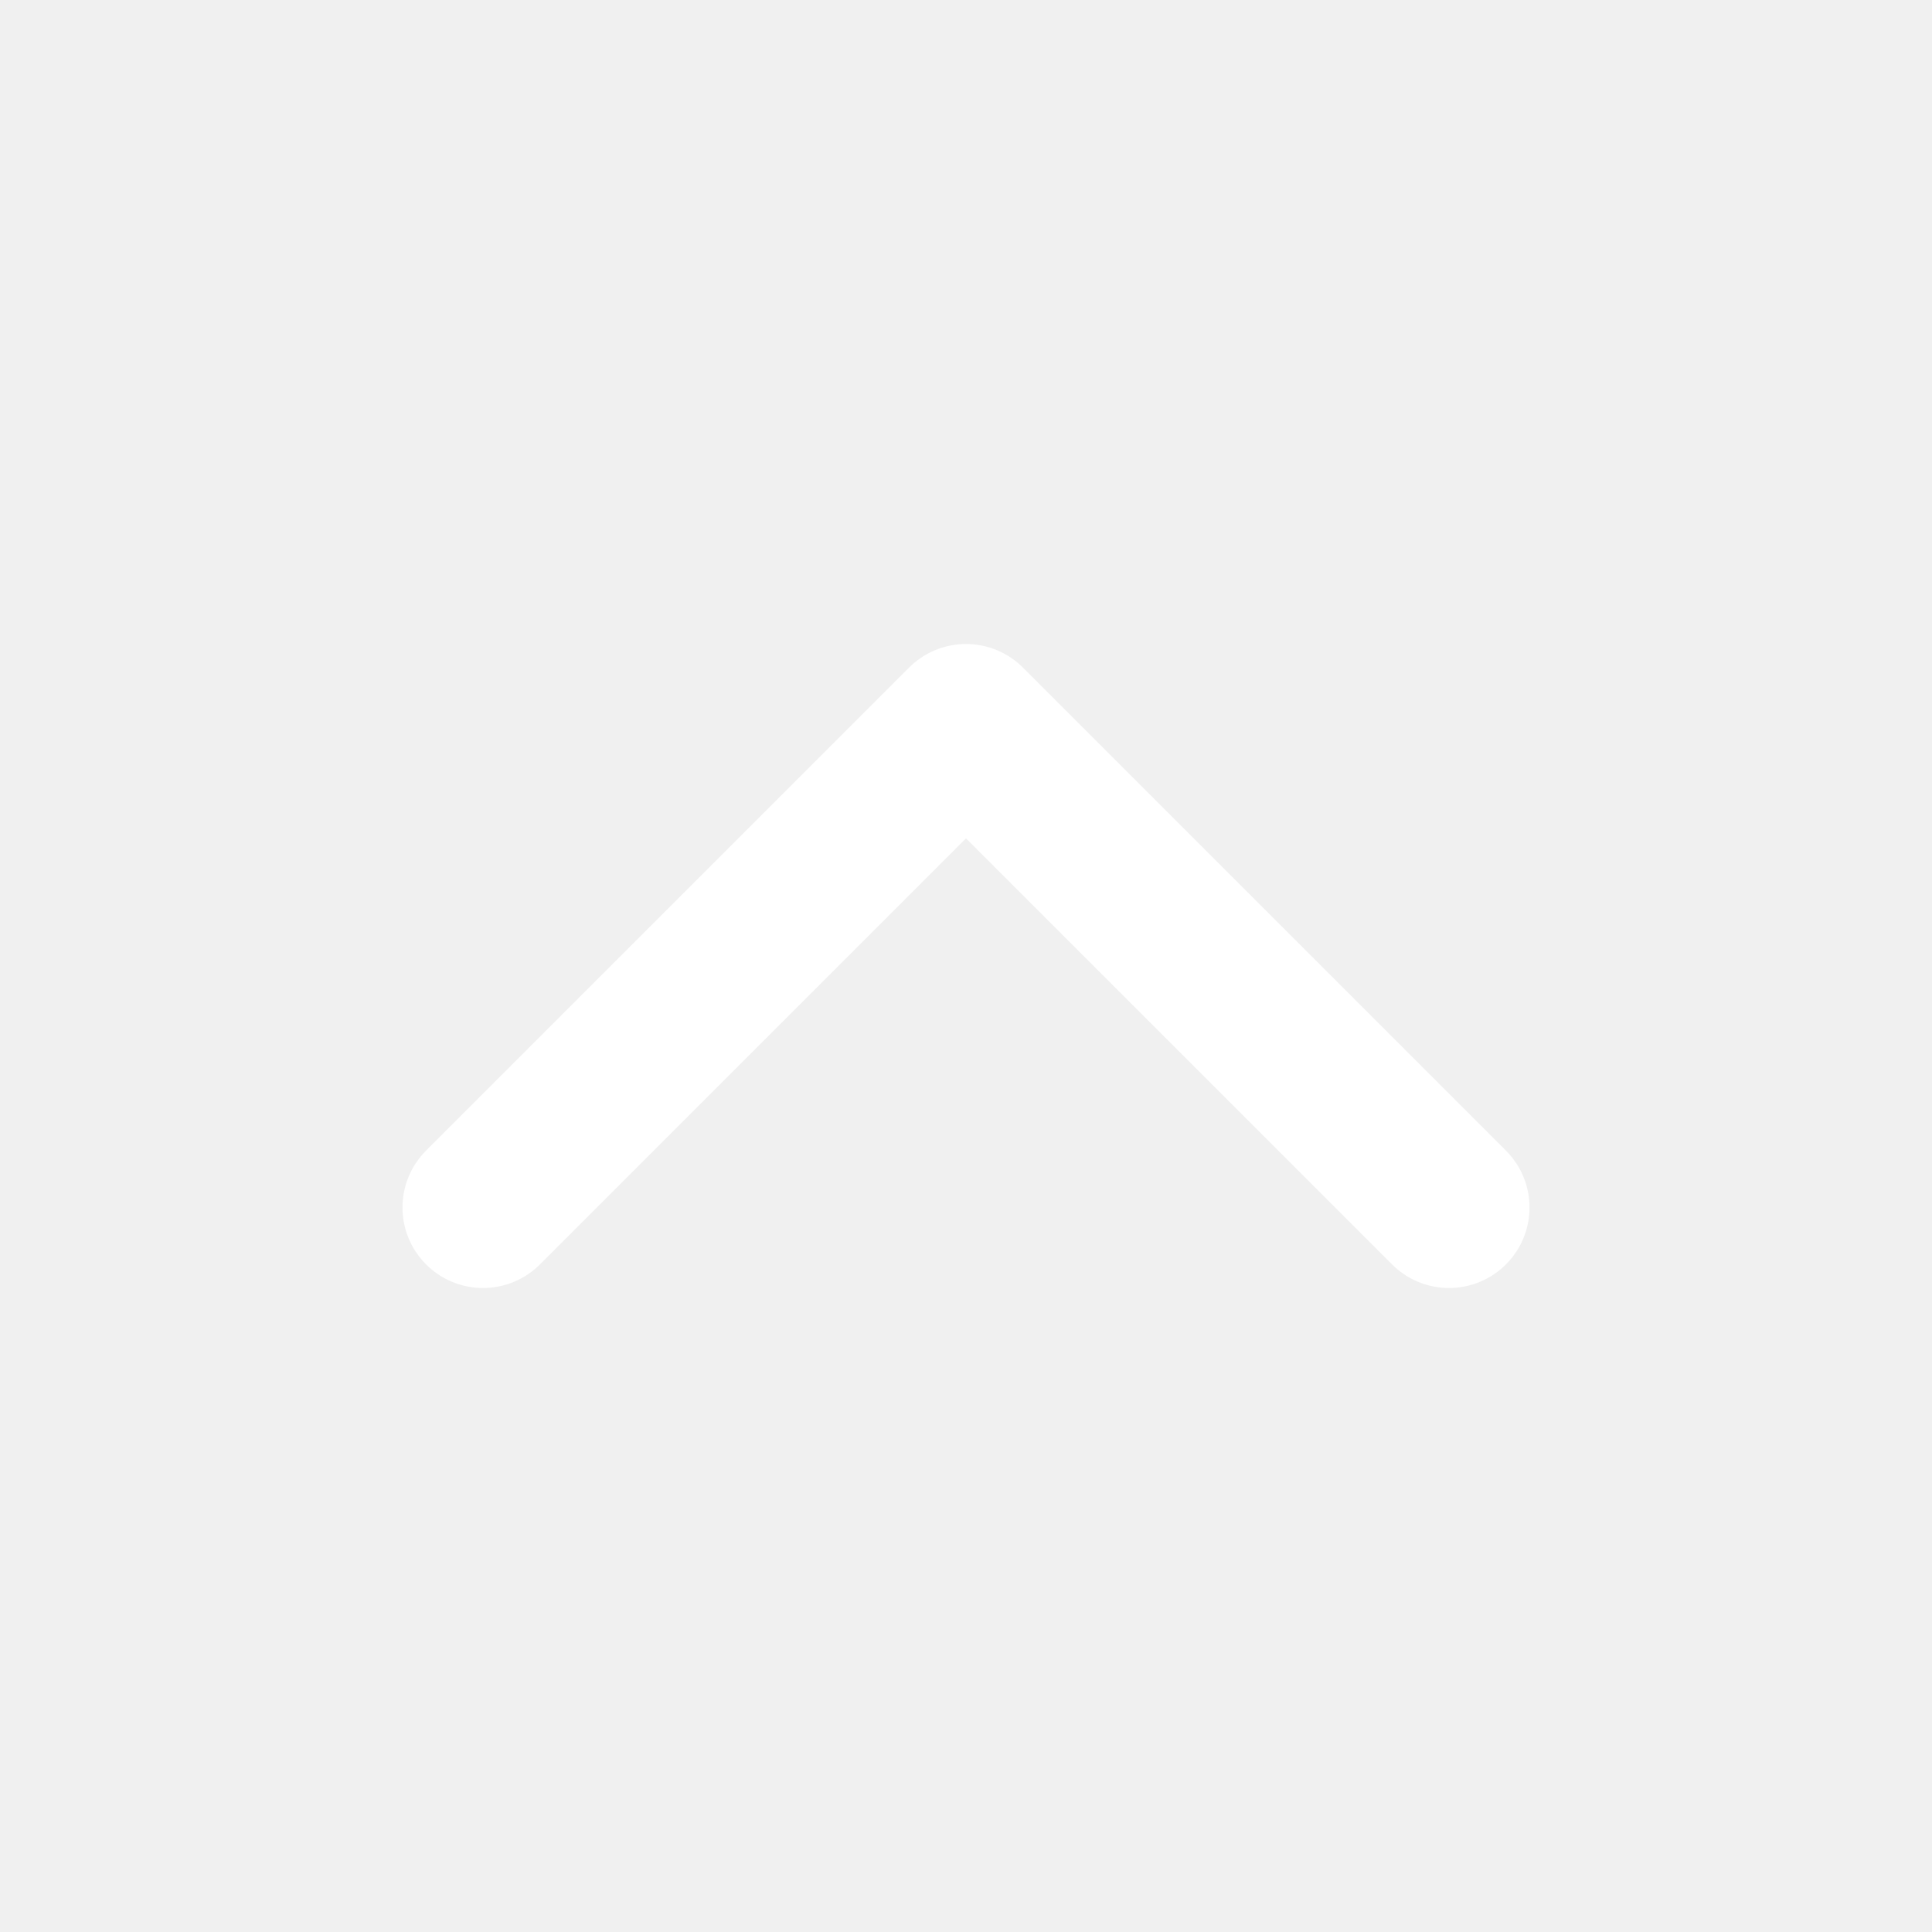
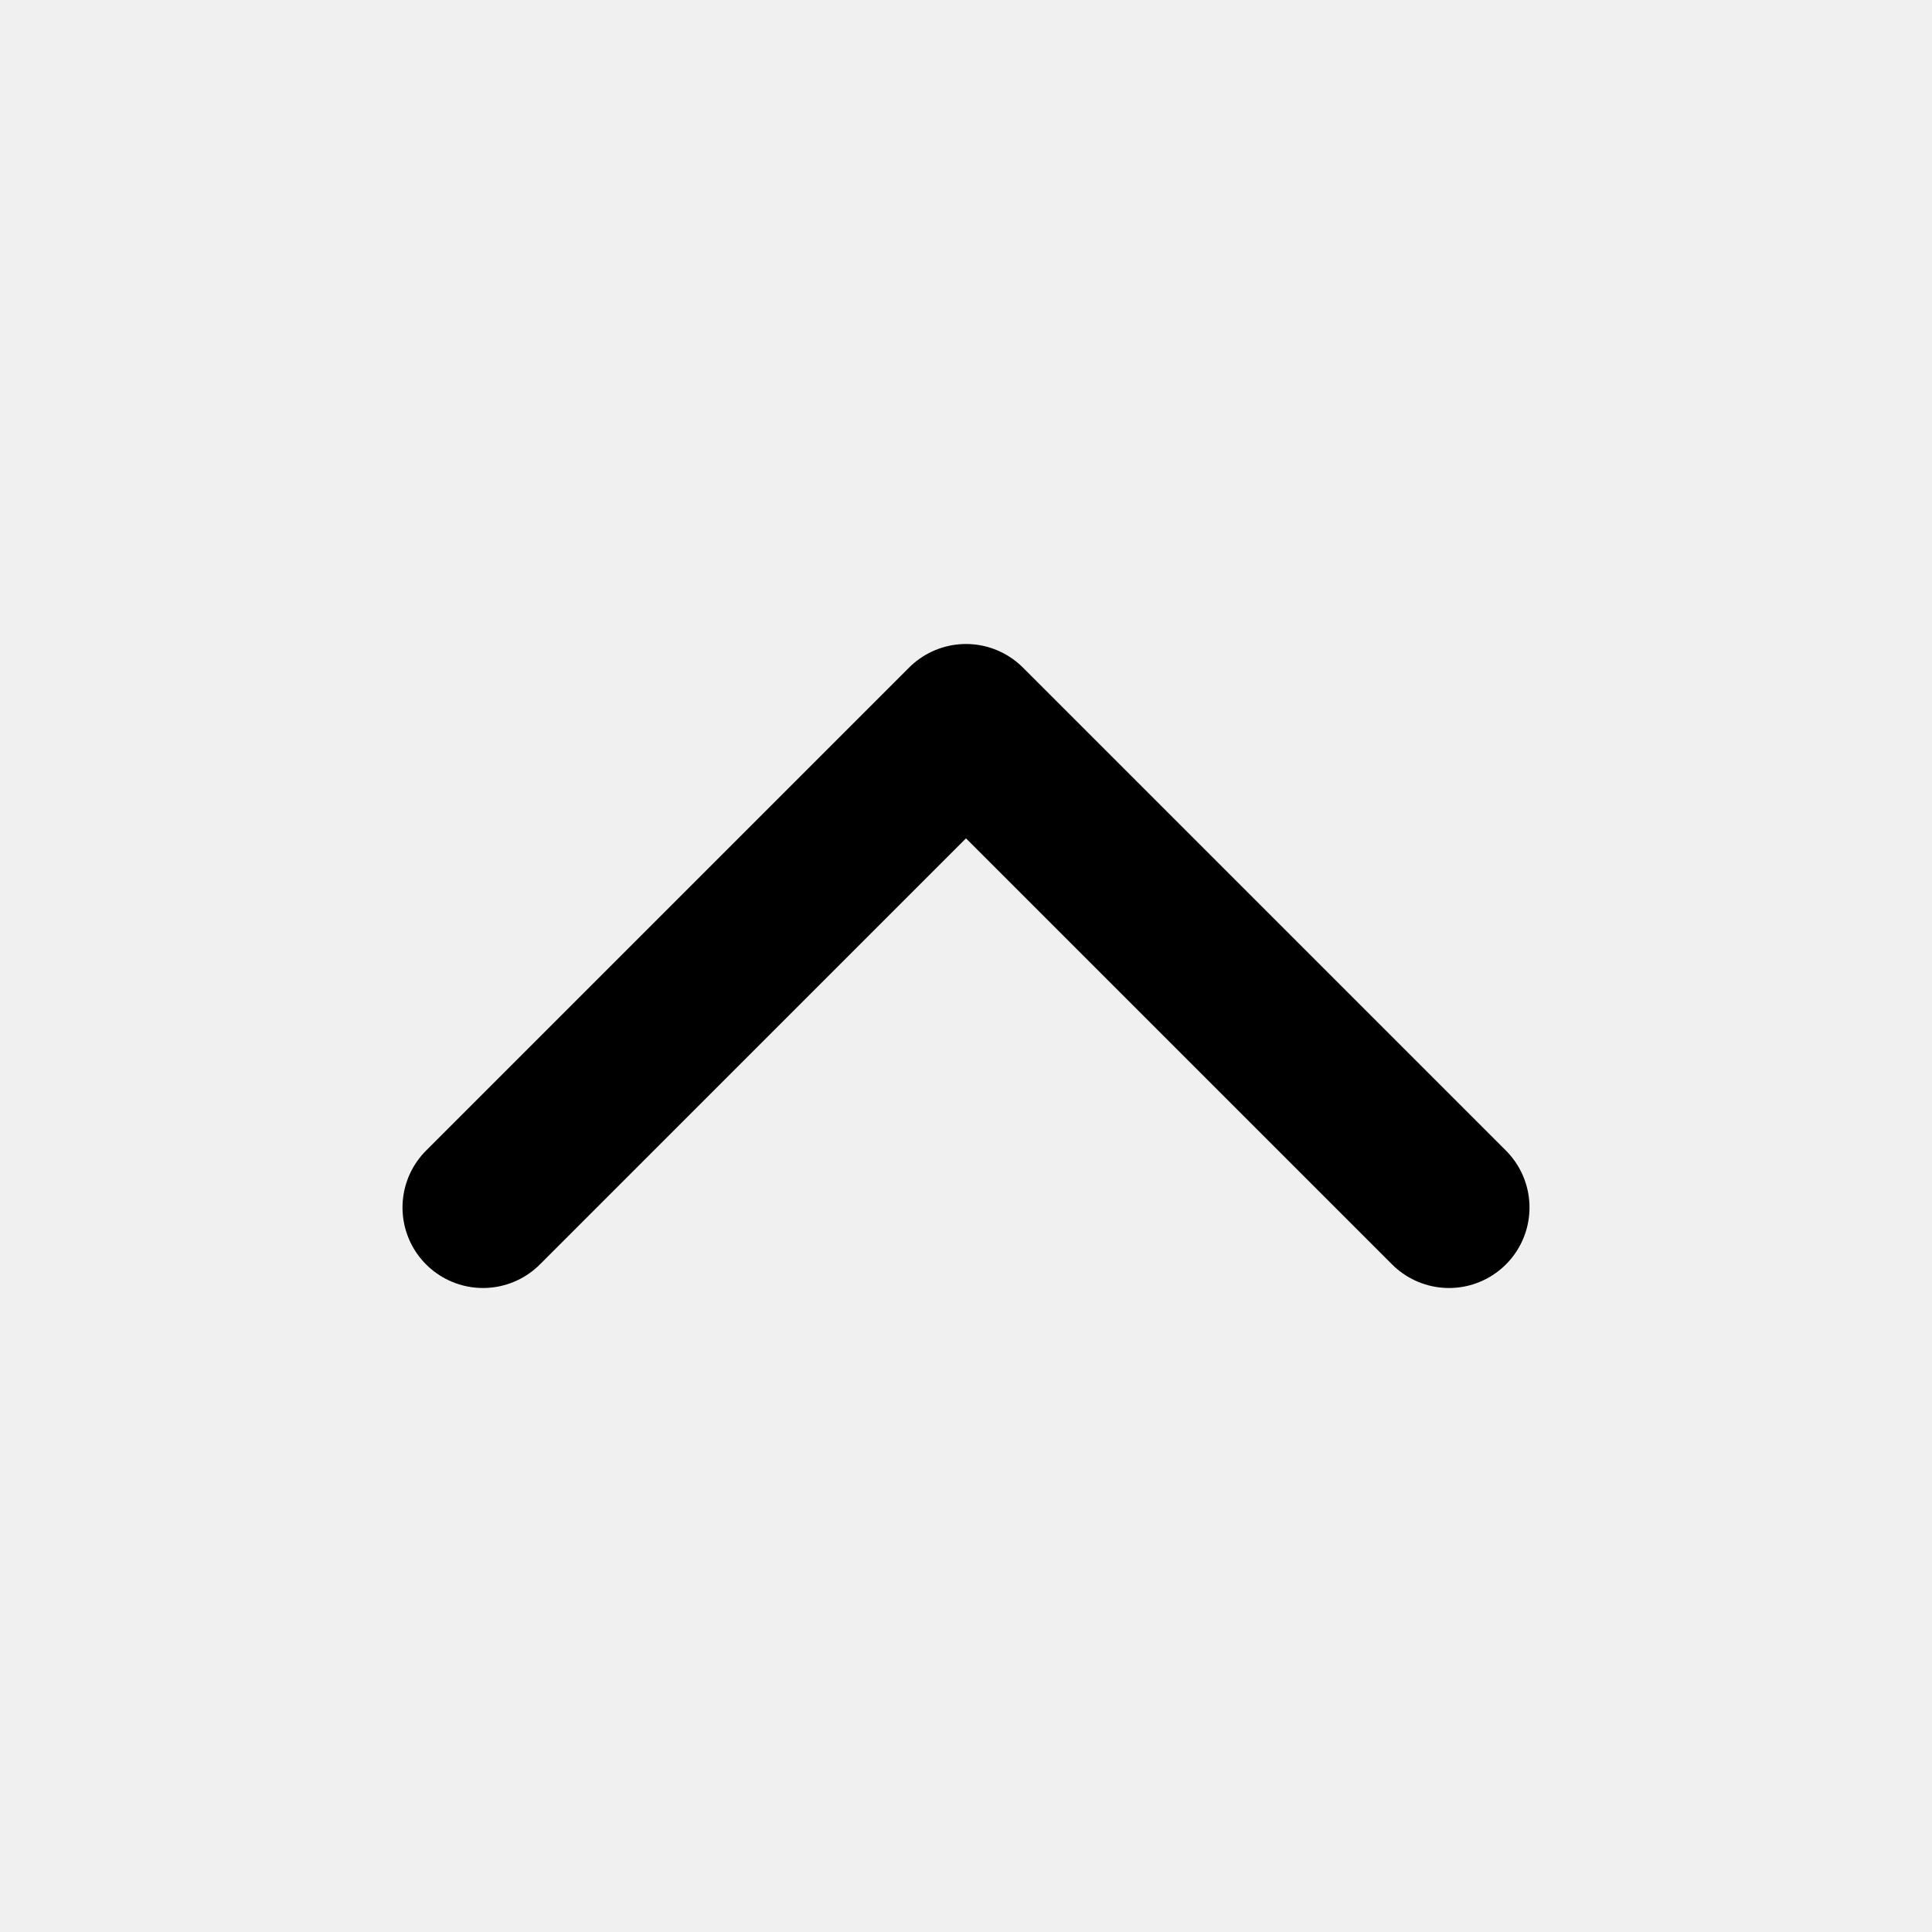
- <svg xmlns="http://www.w3.org/2000/svg" width="24" height="24" viewBox="0 0 24 24" fill="none" stroke="white" stroke-width="2" stroke-linecap="round" stroke-linejoin="round" class="feather feather-chevron-up">
+ <svg xmlns="http://www.w3.org/2000/svg" width="24" height="24" viewBox="0 0 24 24" fill="none" stroke="black" stroke-width="2" stroke-linecap="round" stroke-linejoin="round" class="feather feather-chevron-up">
  <polyline points="18 15 12 9 6 15" />
</svg>
